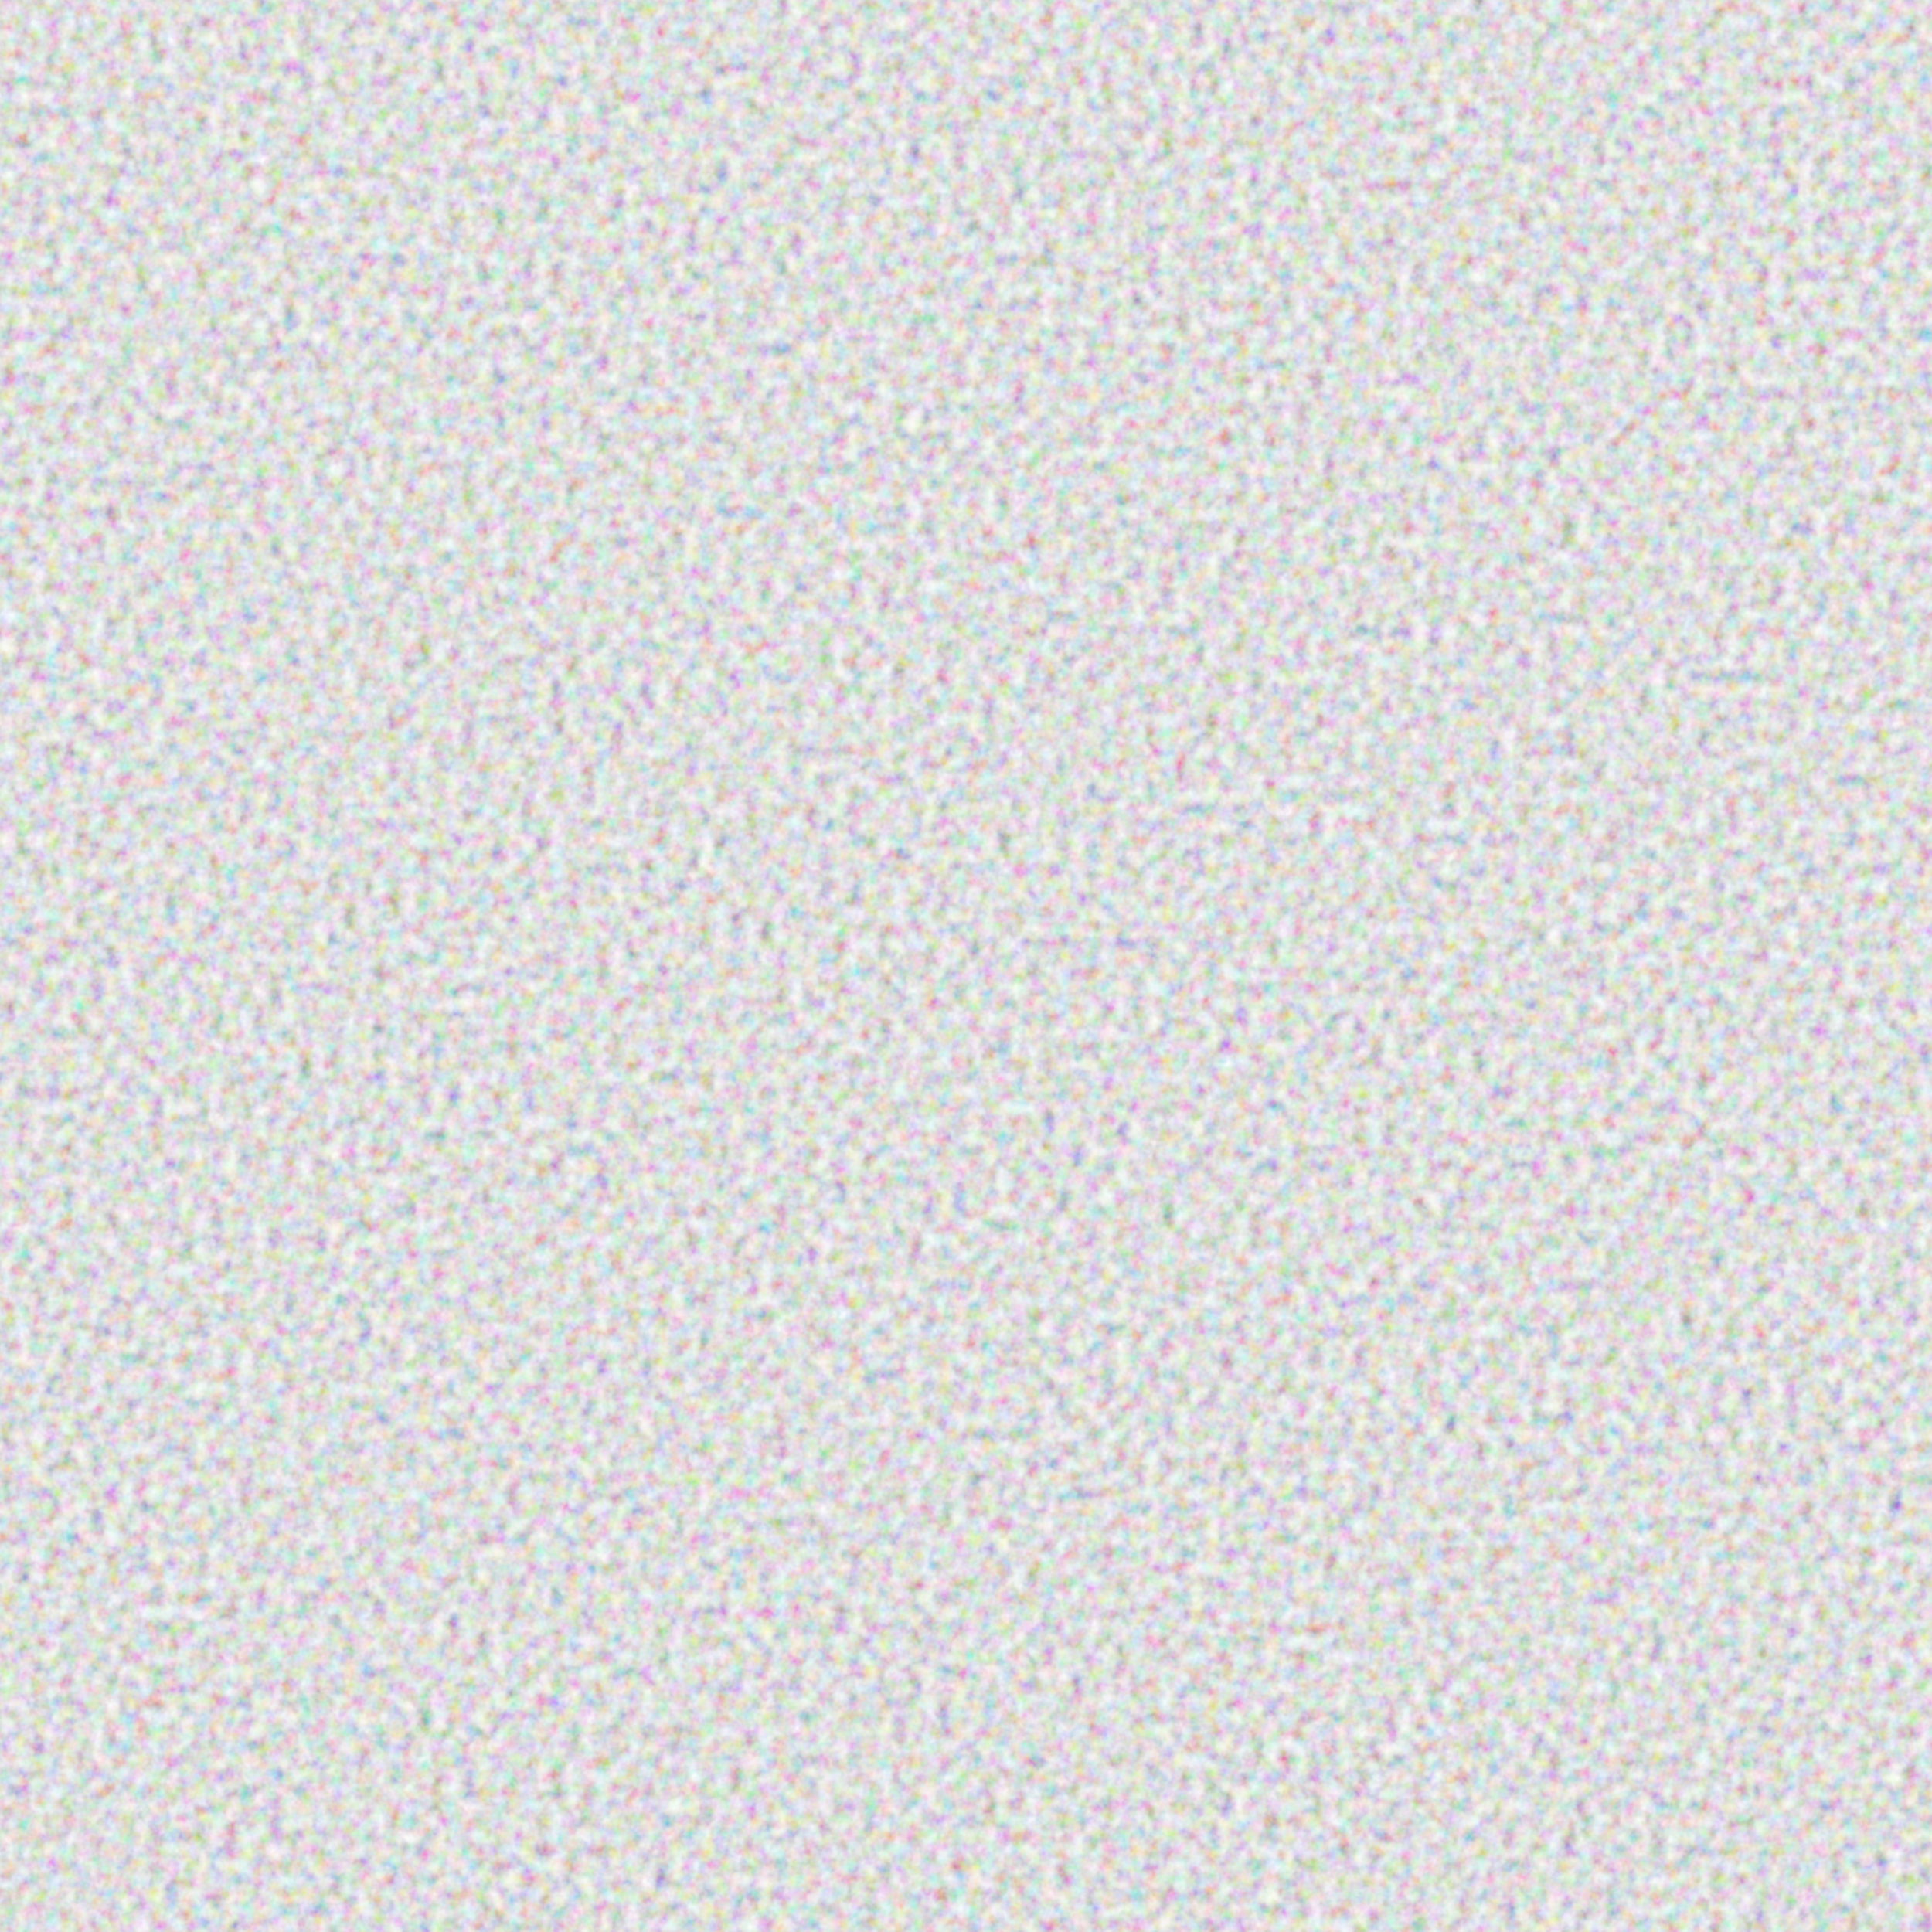
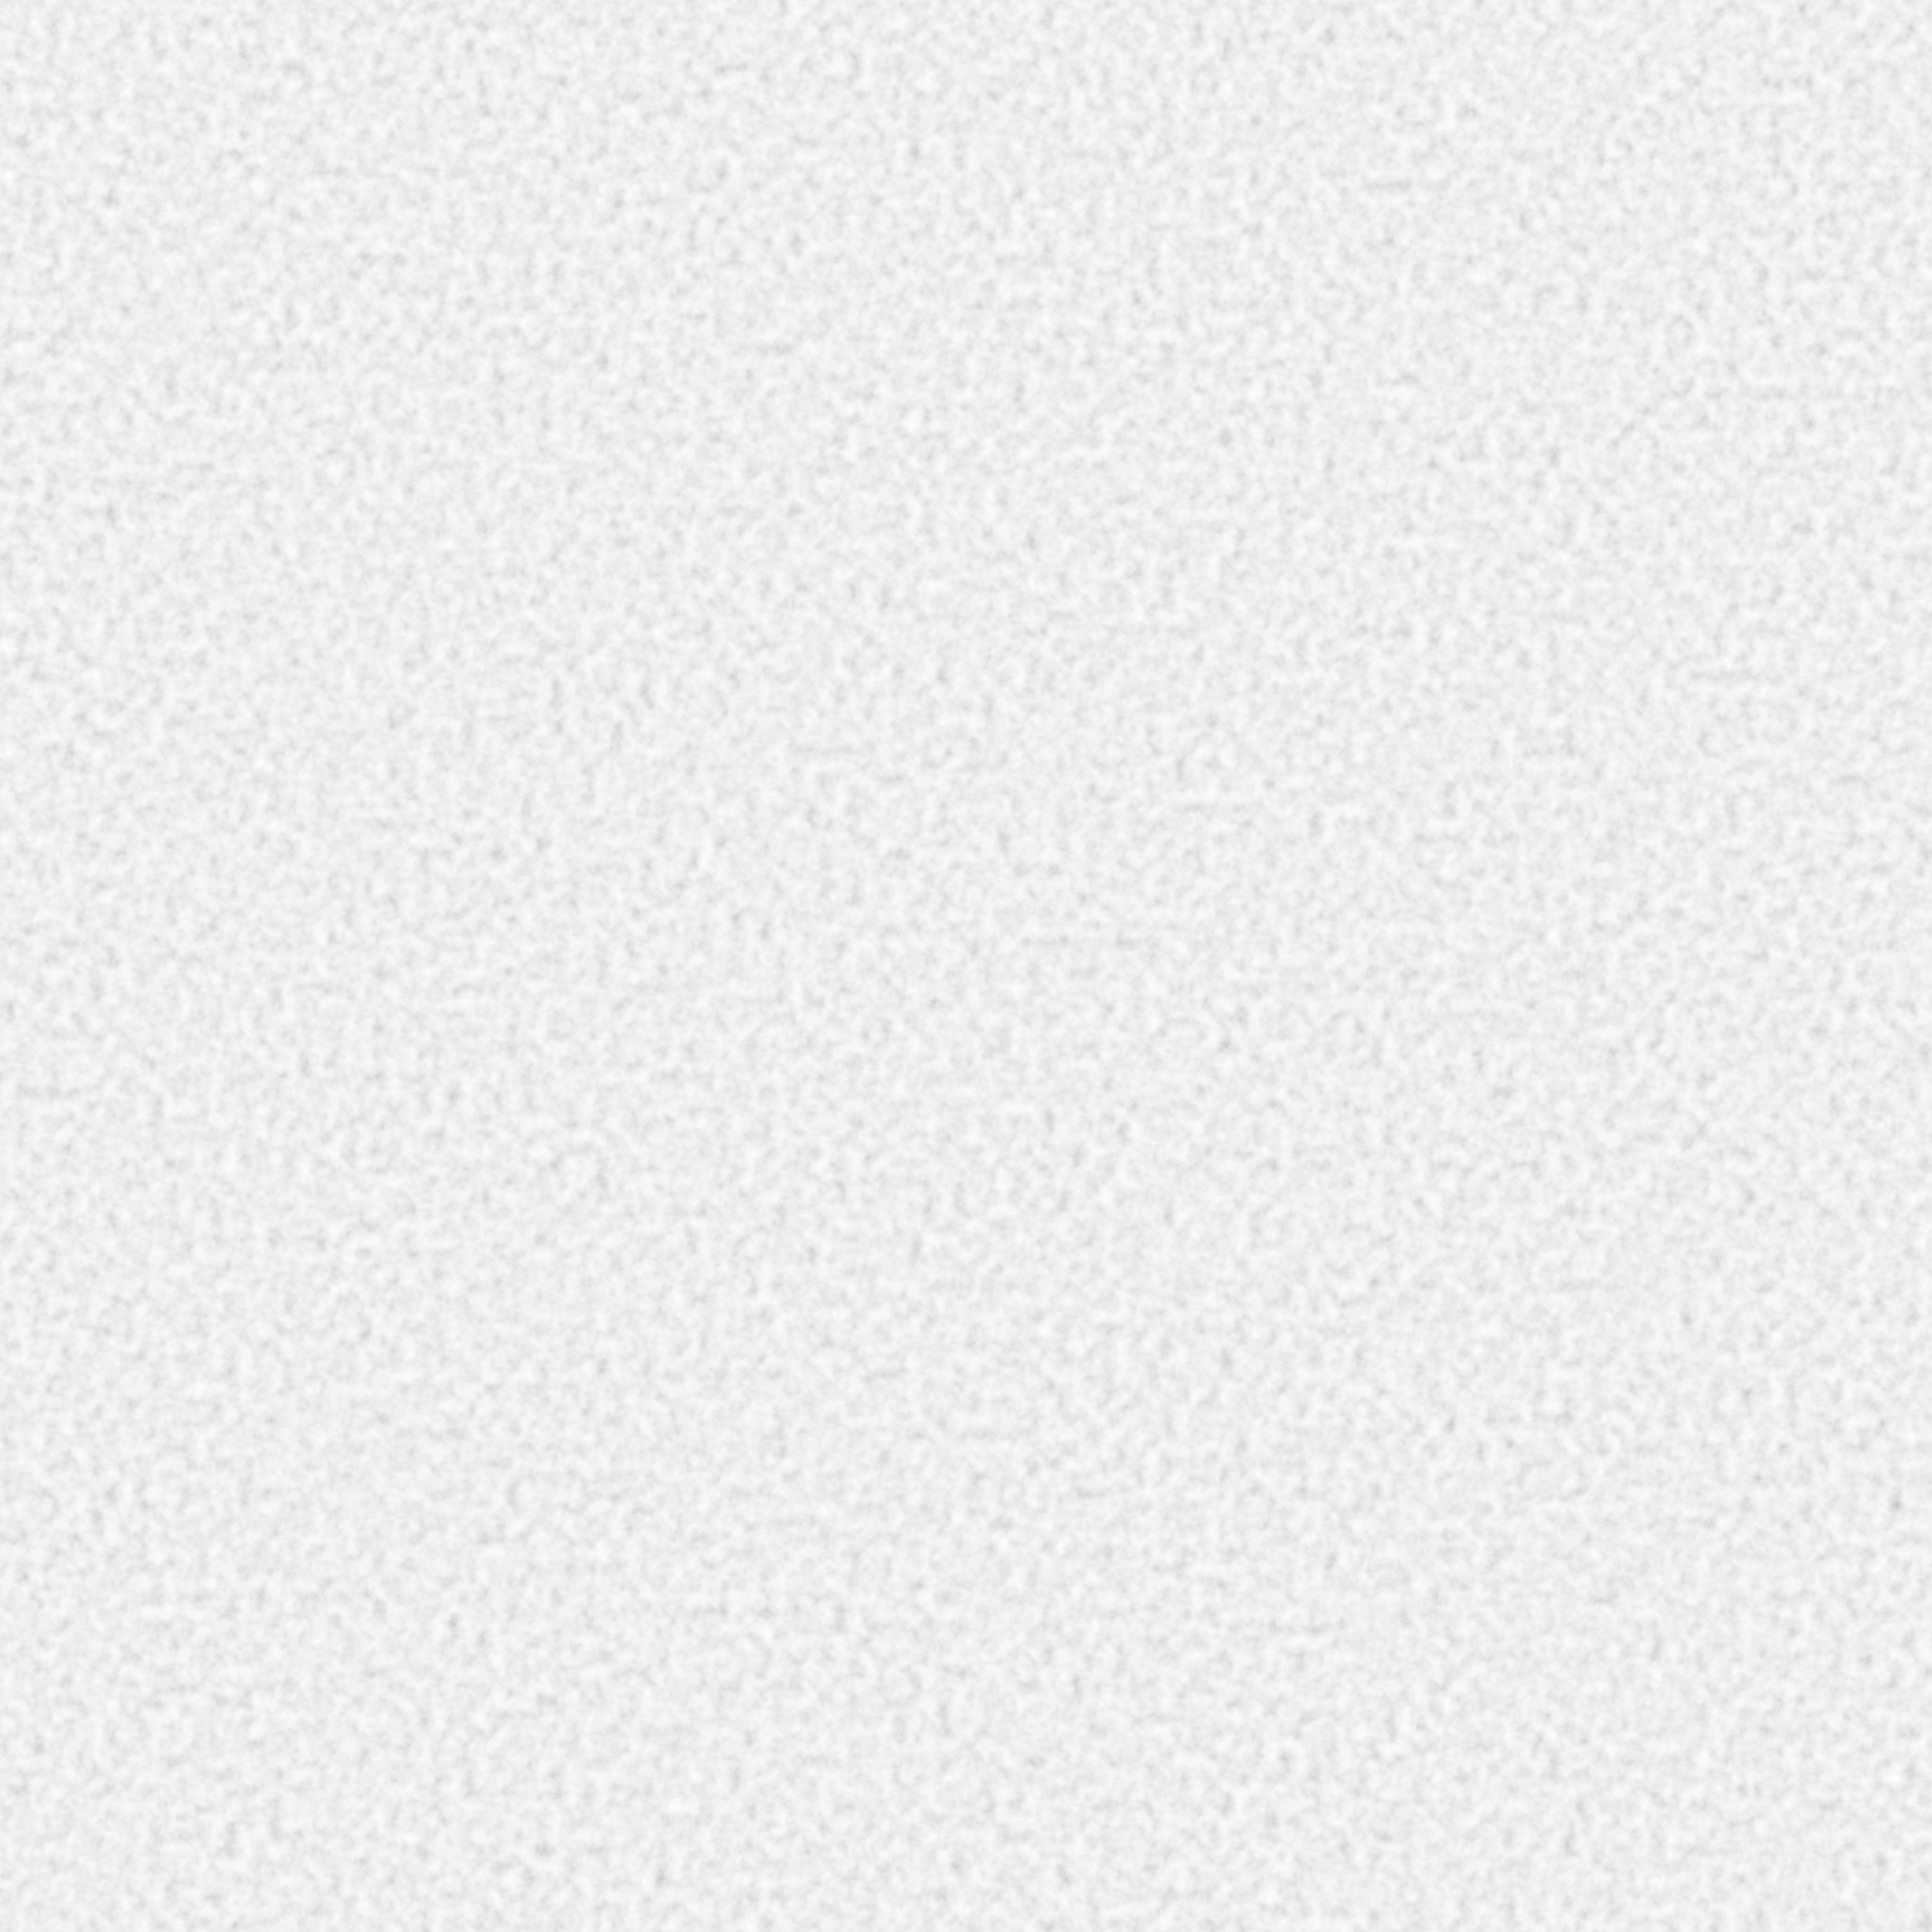
<svg xmlns="http://www.w3.org/2000/svg" viewBox="0 0 200 200">
  <filter id="noiseFilter">
    <feTurbulence type="fractalNoise" baseFrequency="0.65" numOctaves="3" stitchTiles="stitch" />
+     <feColorMatrix type="saturate" values="0" />
  </filter>
-   <rect width="100%" height="100%" filter="url(#noiseFilter)" />
+   <rect width="100%" height="100%" filter="url(#noiseFilter)" opacity="0.5" />
</svg>
